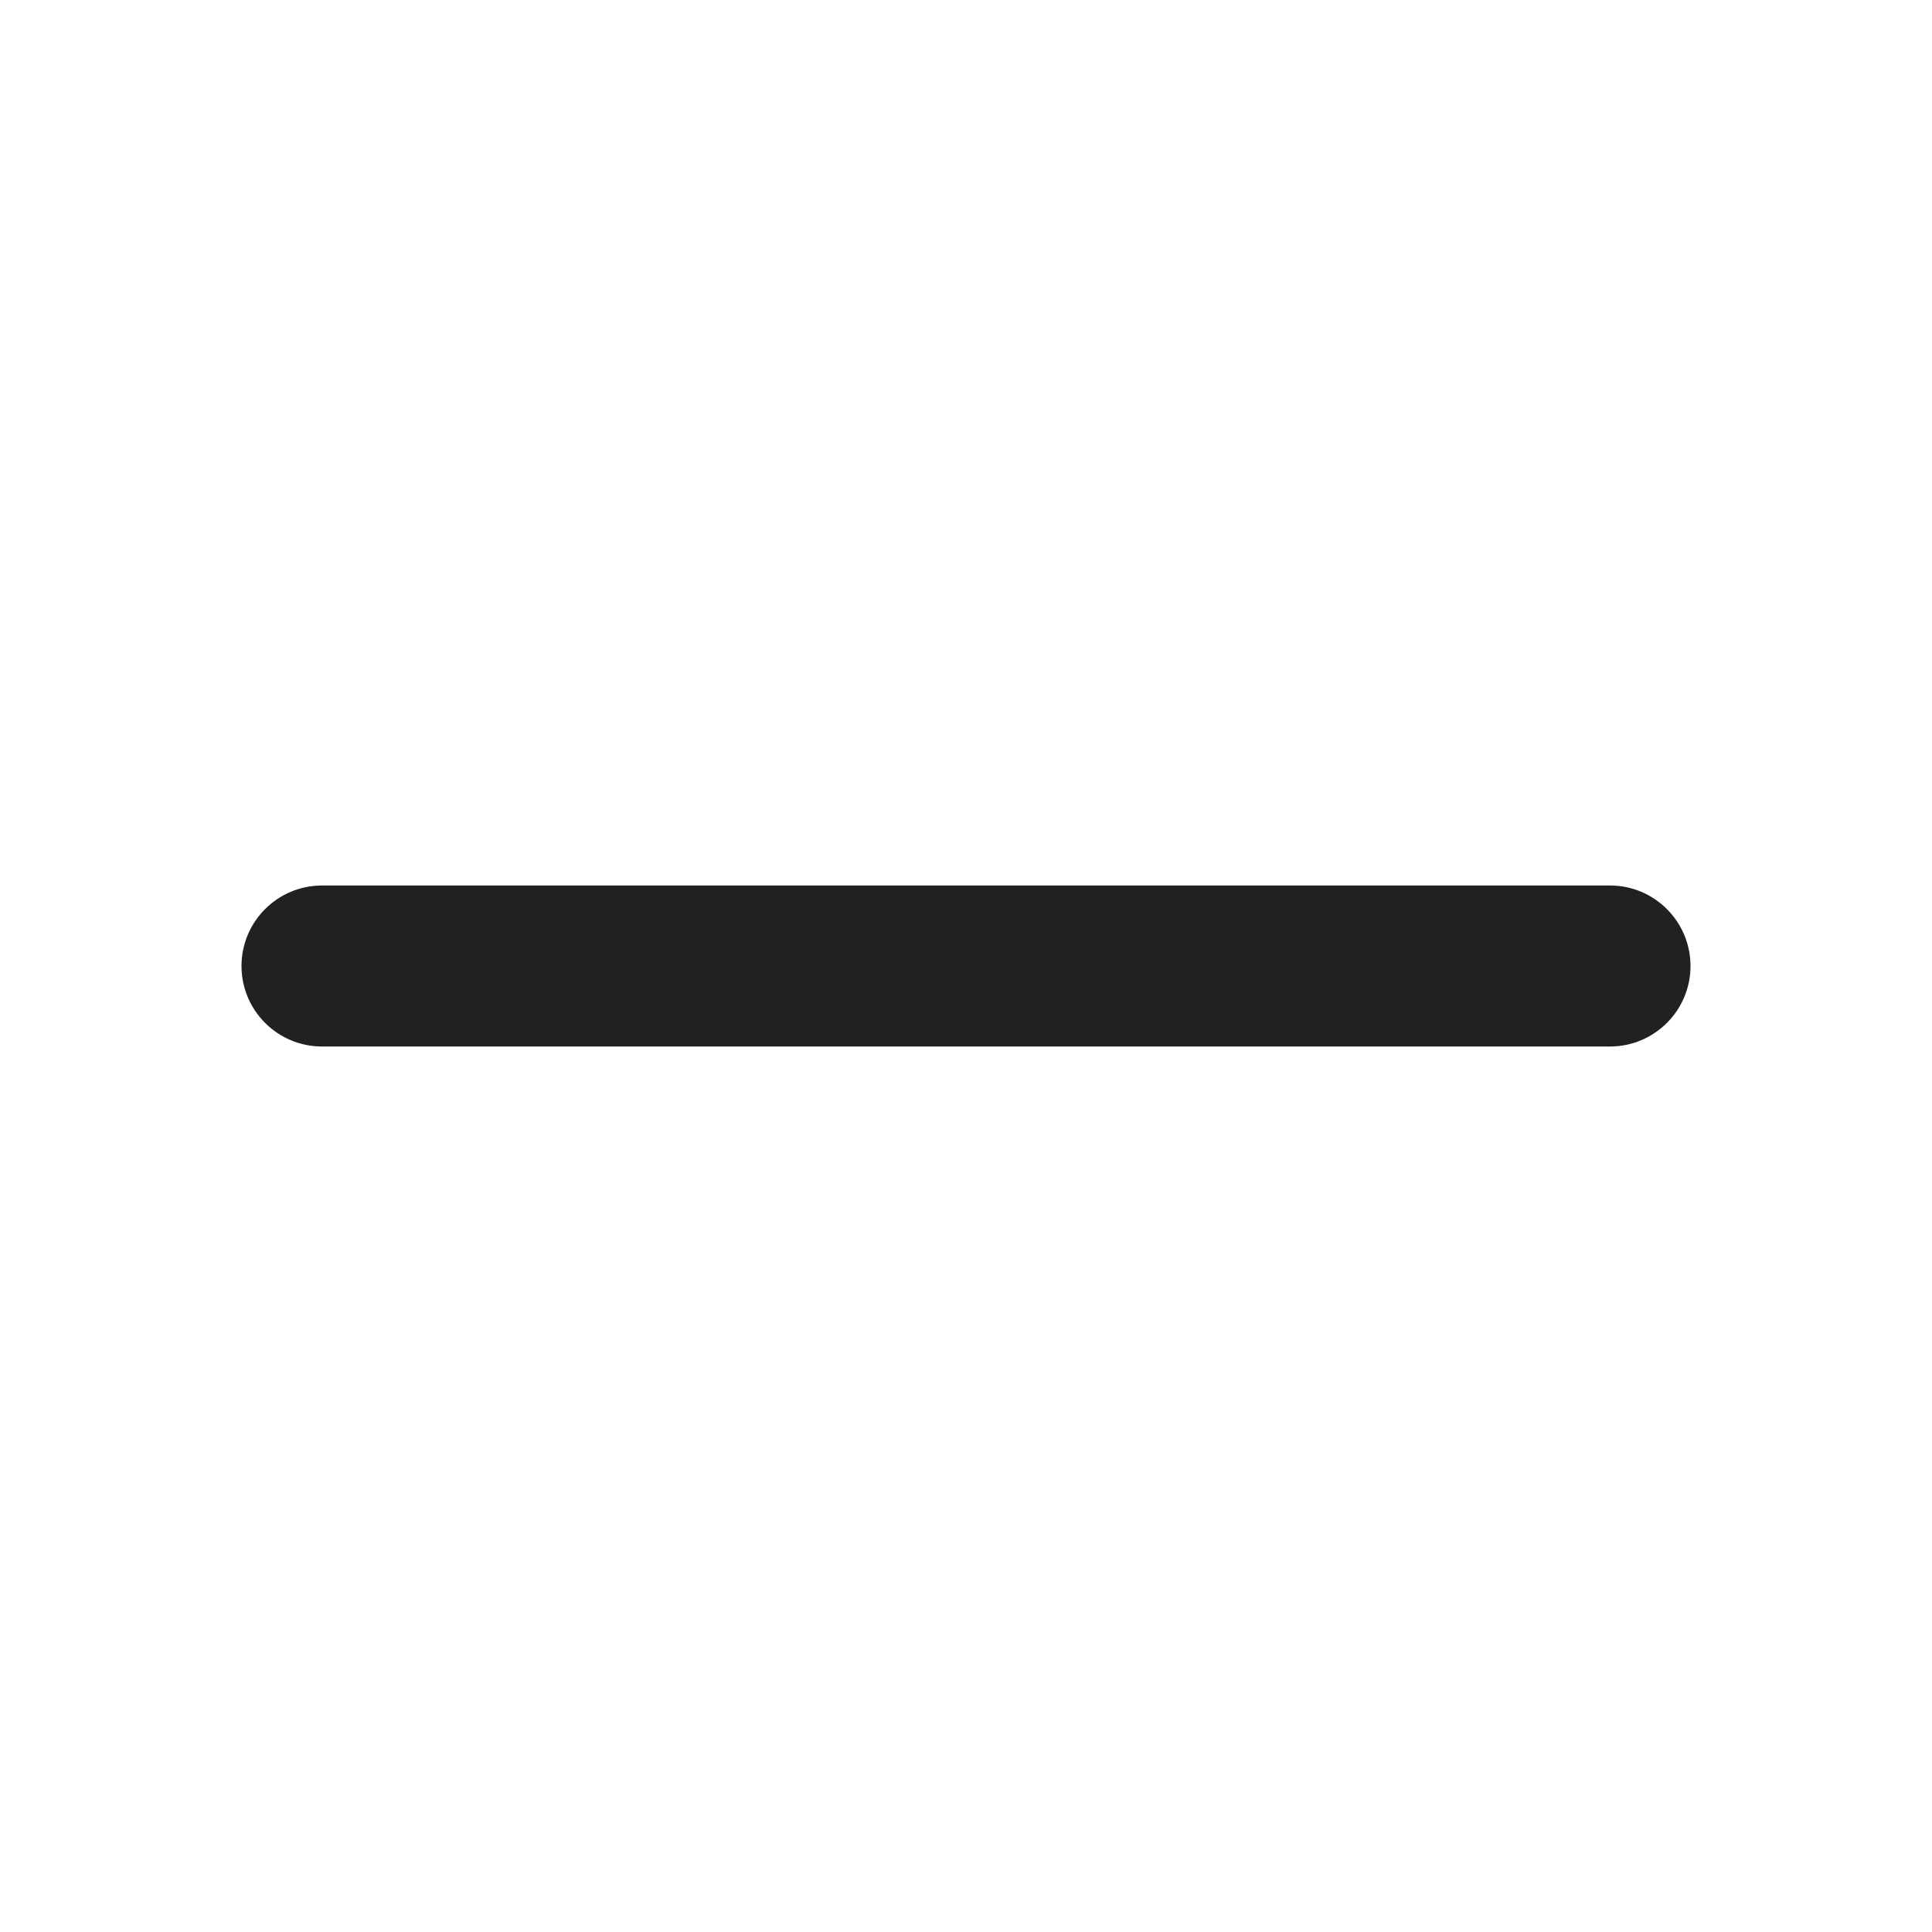
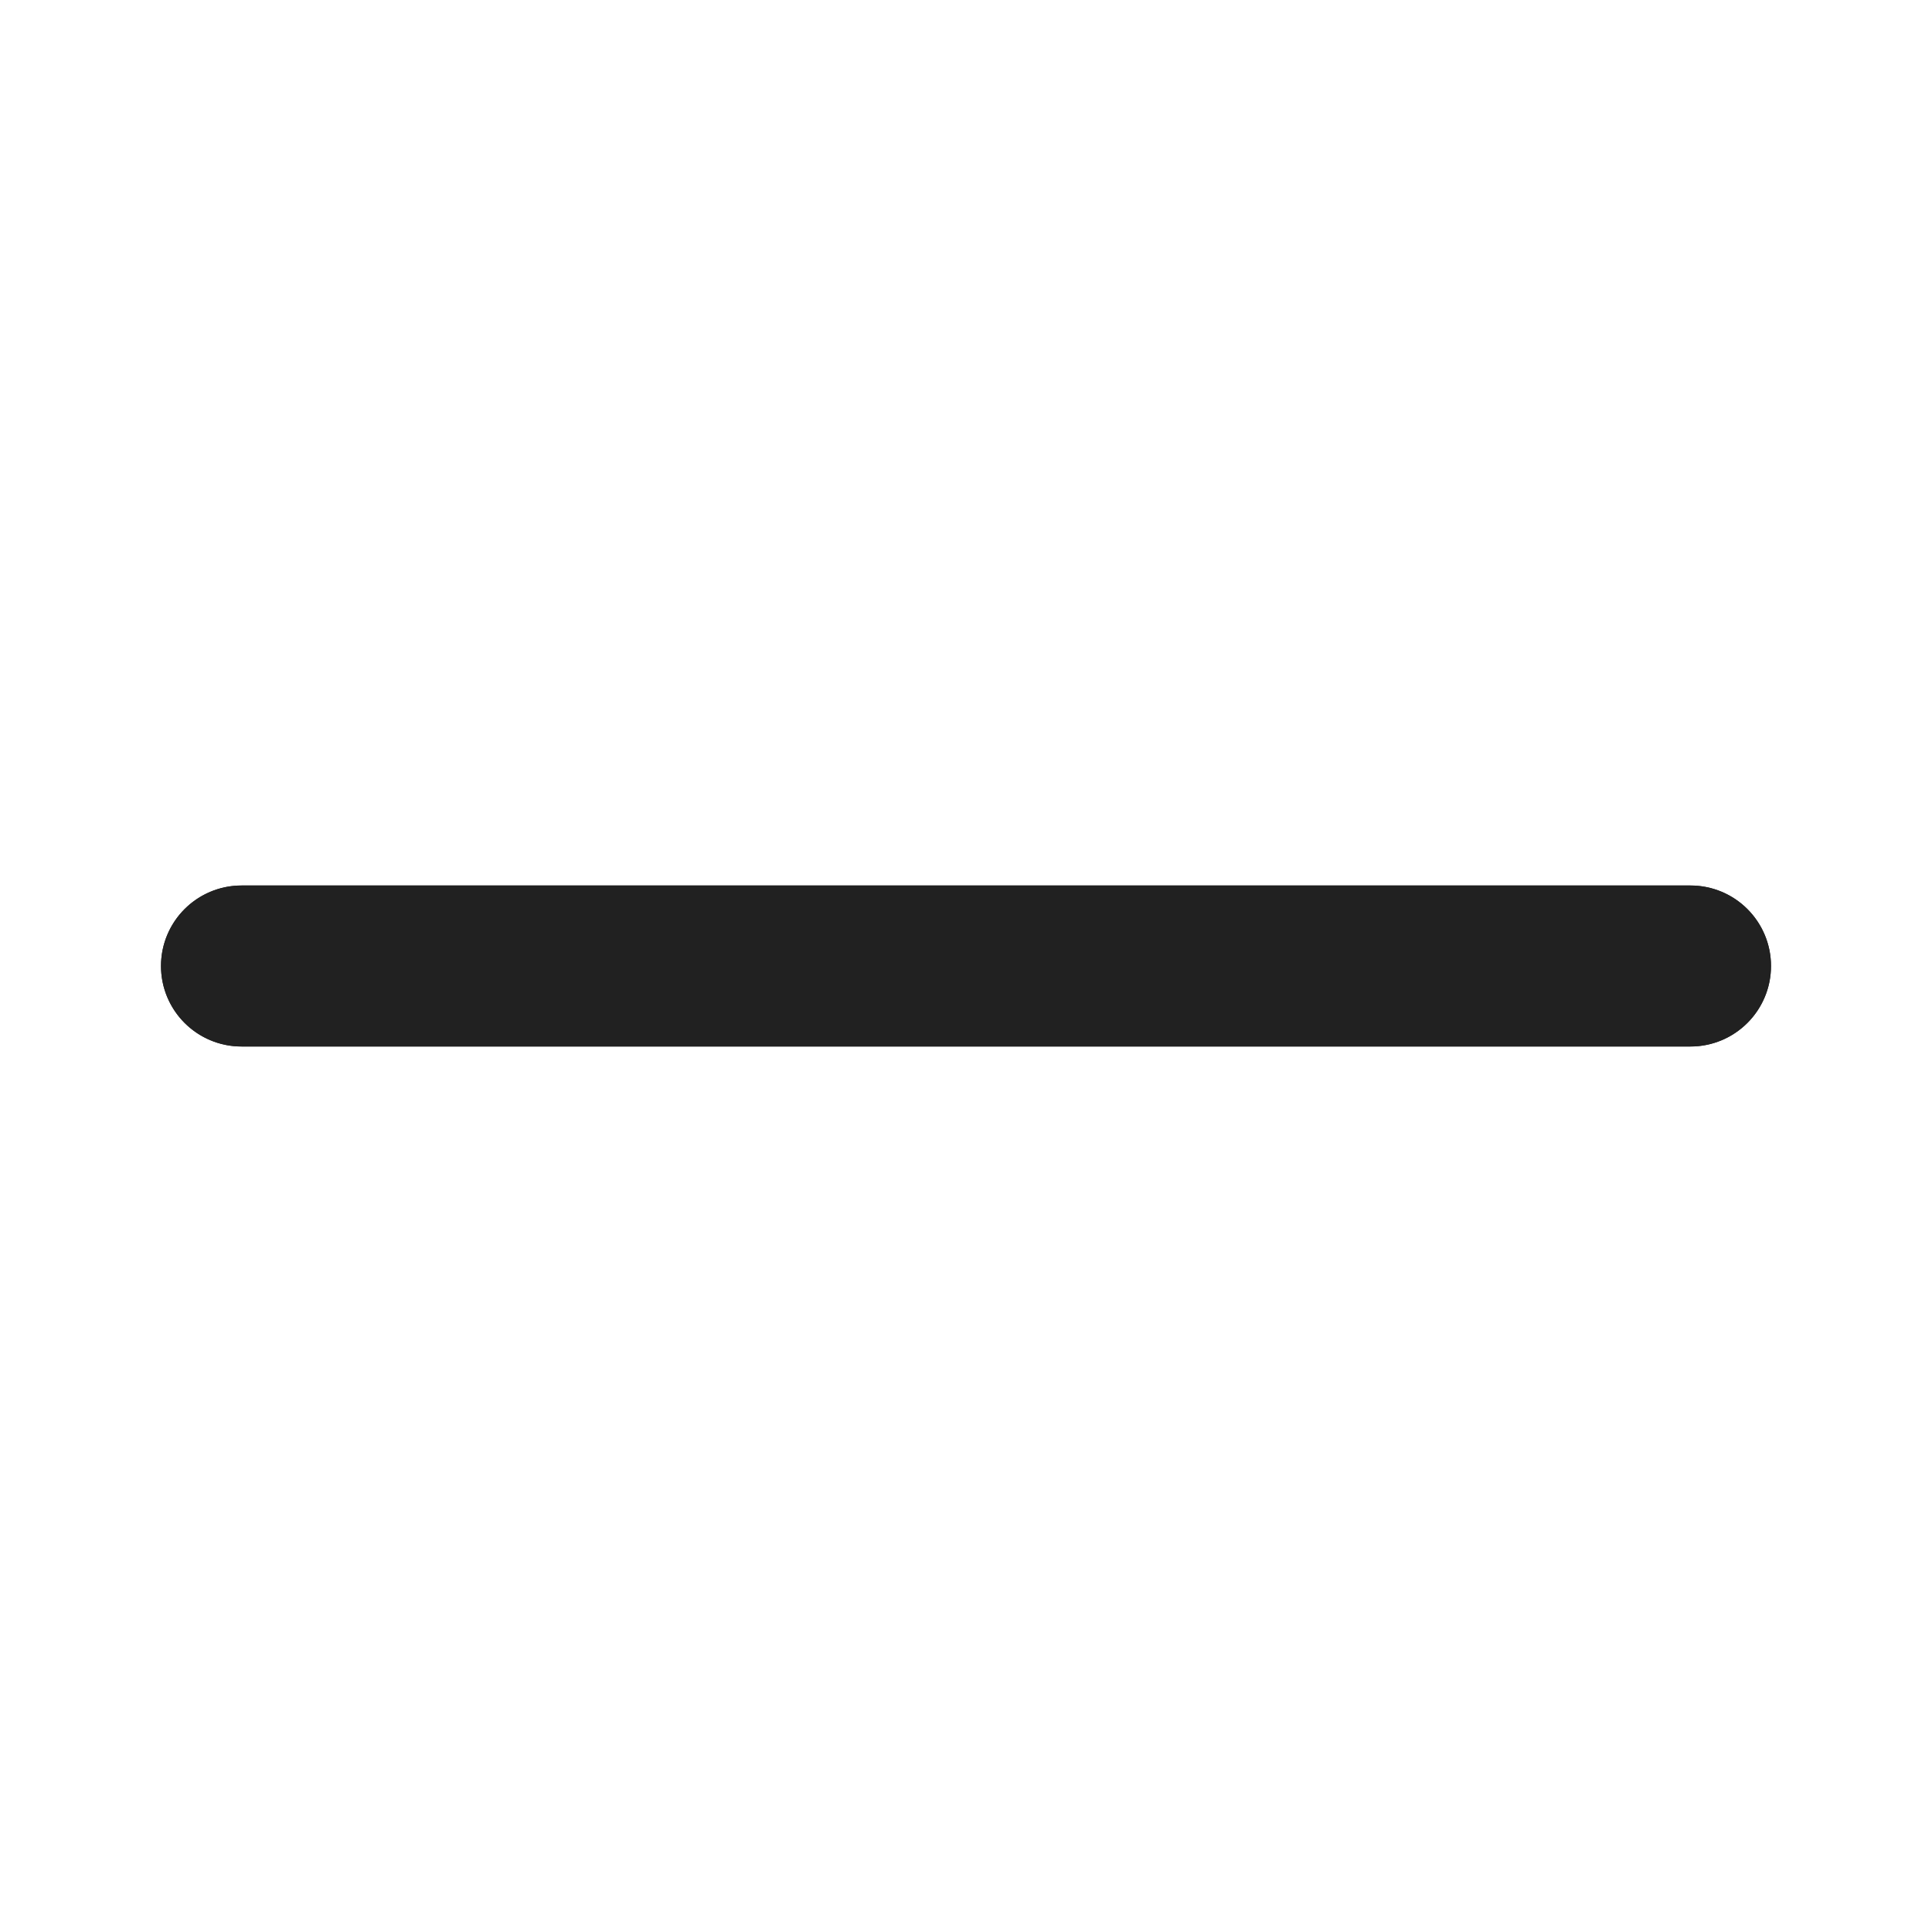
<svg xmlns="http://www.w3.org/2000/svg" width="24" height="24" viewBox="0 0 24 24" fill="none">
-   <path fill-rule="evenodd" clip-rule="evenodd" d="M3 12C3 11.448 3.448 11 4 11H20C20.552 11 21 11.448 21 12C21 12.552 20.552 13 20 13H4C3.448 13 3 12.552 3 12Z" fill="#212121" />
+   <path d="M3 12H21" stroke="#212121" stroke-width="2" stroke-linecap="round" stroke-linejoin="round" />
+   <path fill-rule="evenodd" clip-rule="evenodd" d="M2 12C2 11.448 2.448 11 3 11H21C21.552 11 22 11.448 22 12C22 12.552 21.552 13 21 13H3C2.448 13 2 12.552 2 12Z" fill="#212121" />
</svg>
